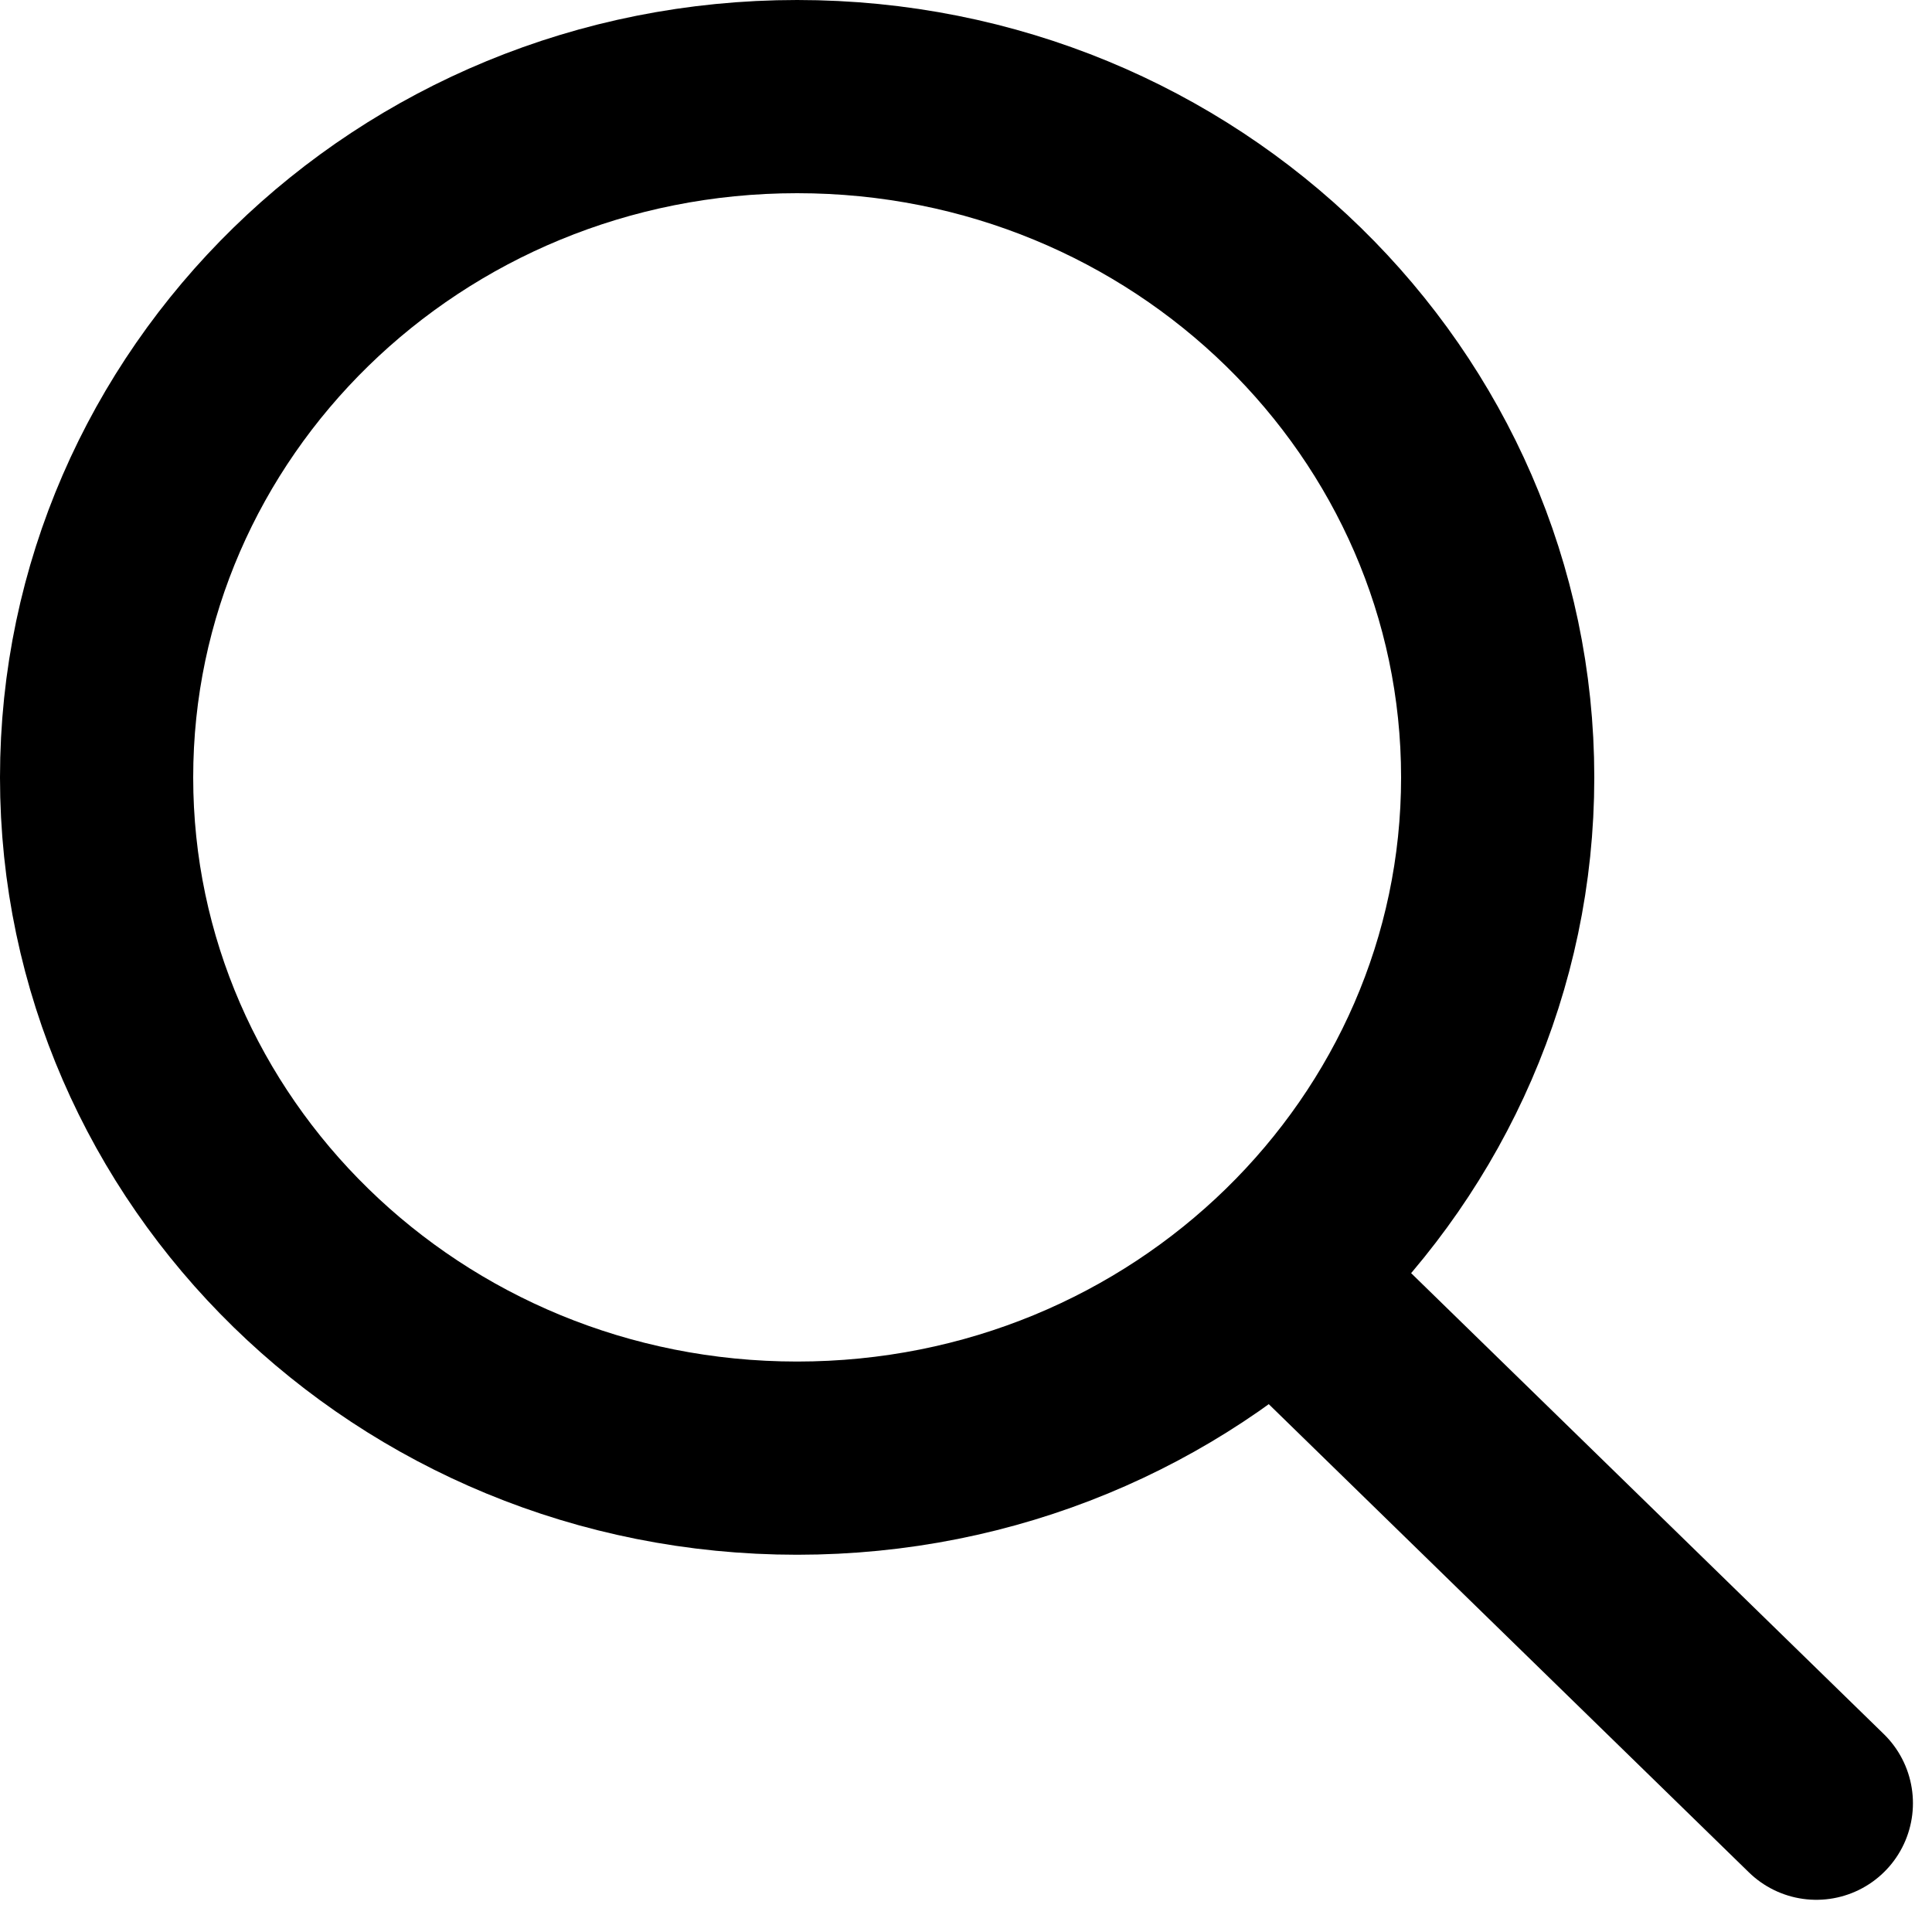
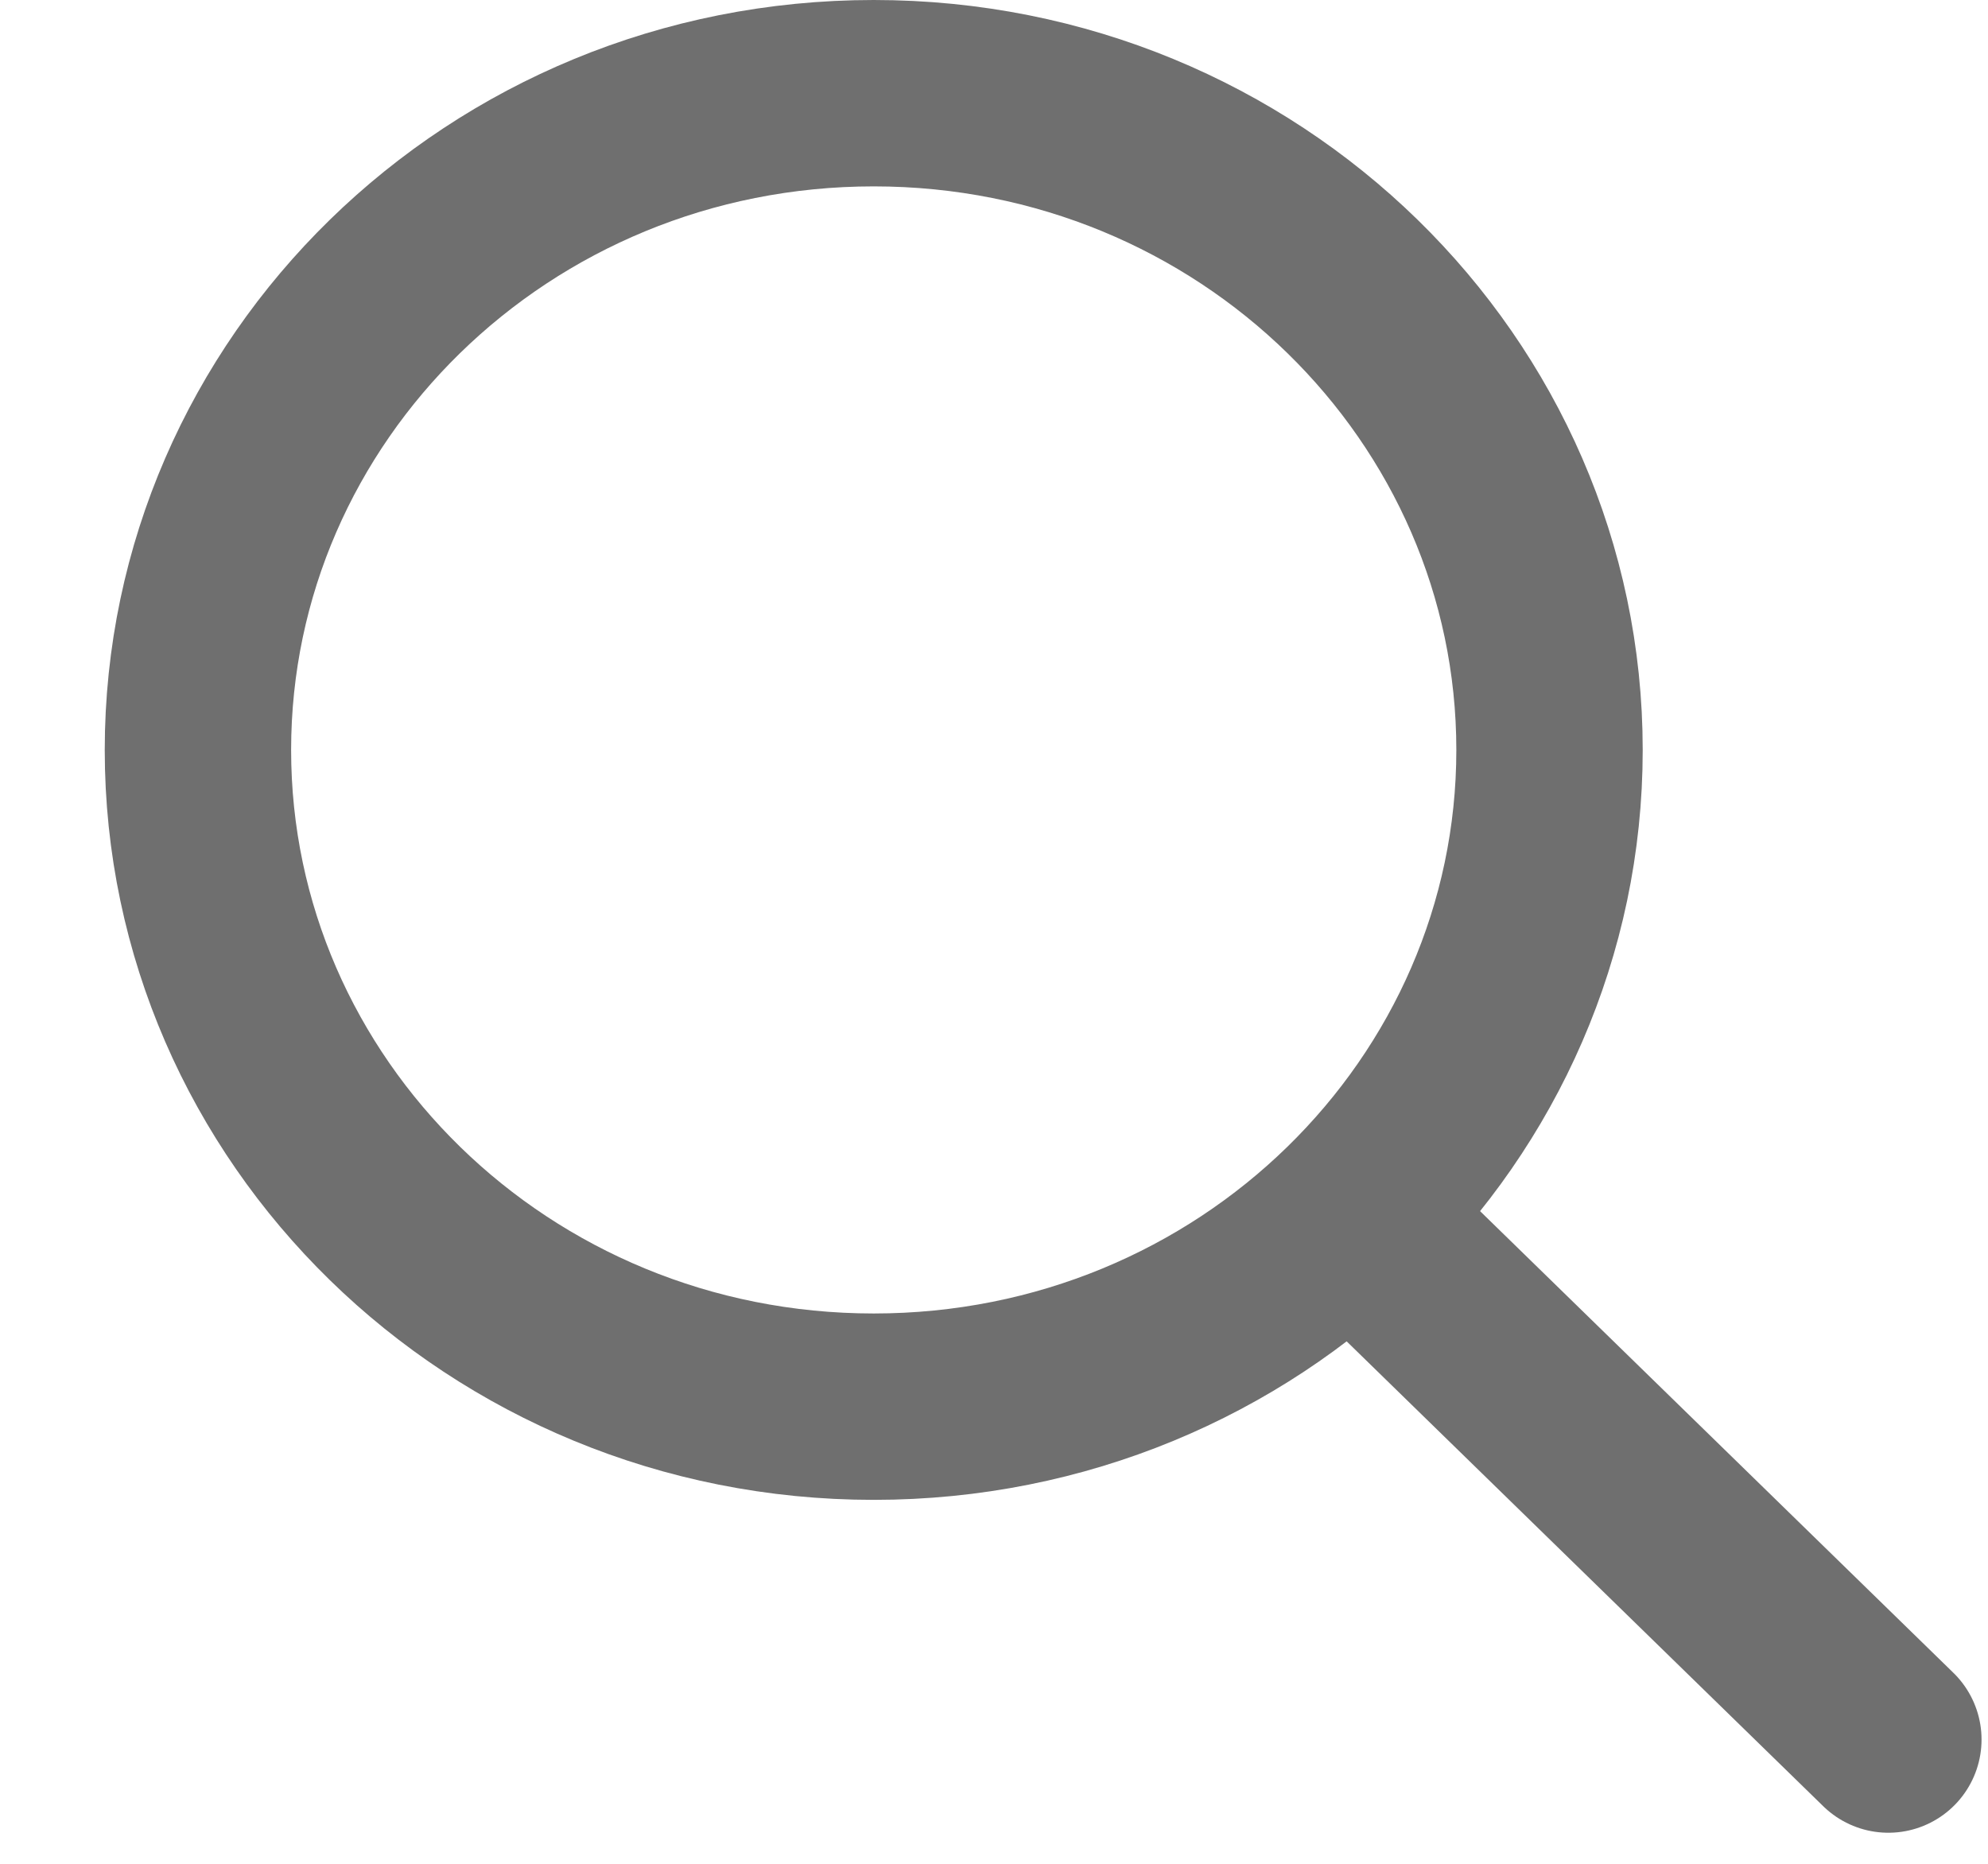
- <svg xmlns="http://www.w3.org/2000/svg" width="15" height="15" viewBox="0 0 15 15" fill="none">
-   <path d="M11.628 6.036C11.628 8.937 9.211 11.321 6.189 11.321C3.167 11.321 0.75 8.937 0.75 6.036C0.75 3.134 3.167 0.75 6.189 0.75C9.211 0.75 11.628 3.134 11.628 6.036Z" stroke="black" stroke-width="1.5" />
-   <path d="M10 10L14.102 14" stroke="black" stroke-width="1.5" stroke-linecap="round" />
+ <svg xmlns="http://www.w3.org/2000/svg" width="16" height="15" viewBox="0 0 16 15" fill="none">
+   <path d="M12.471 6.036C12.471 8.937 10.054 11.321 7.032 11.321C4.01 11.321 1.593 8.937 1.593 6.036C1.593 3.134 4.01 0.75 7.032 0.75C10.054 0.75 12.471 3.134 12.471 6.036Z" stroke="#6F6F6F" stroke-width="1.5" />
+   <path d="M11.097 10L15.198 14" stroke="#6F6F6F" stroke-width="1.5" stroke-linecap="round" />
</svg>
